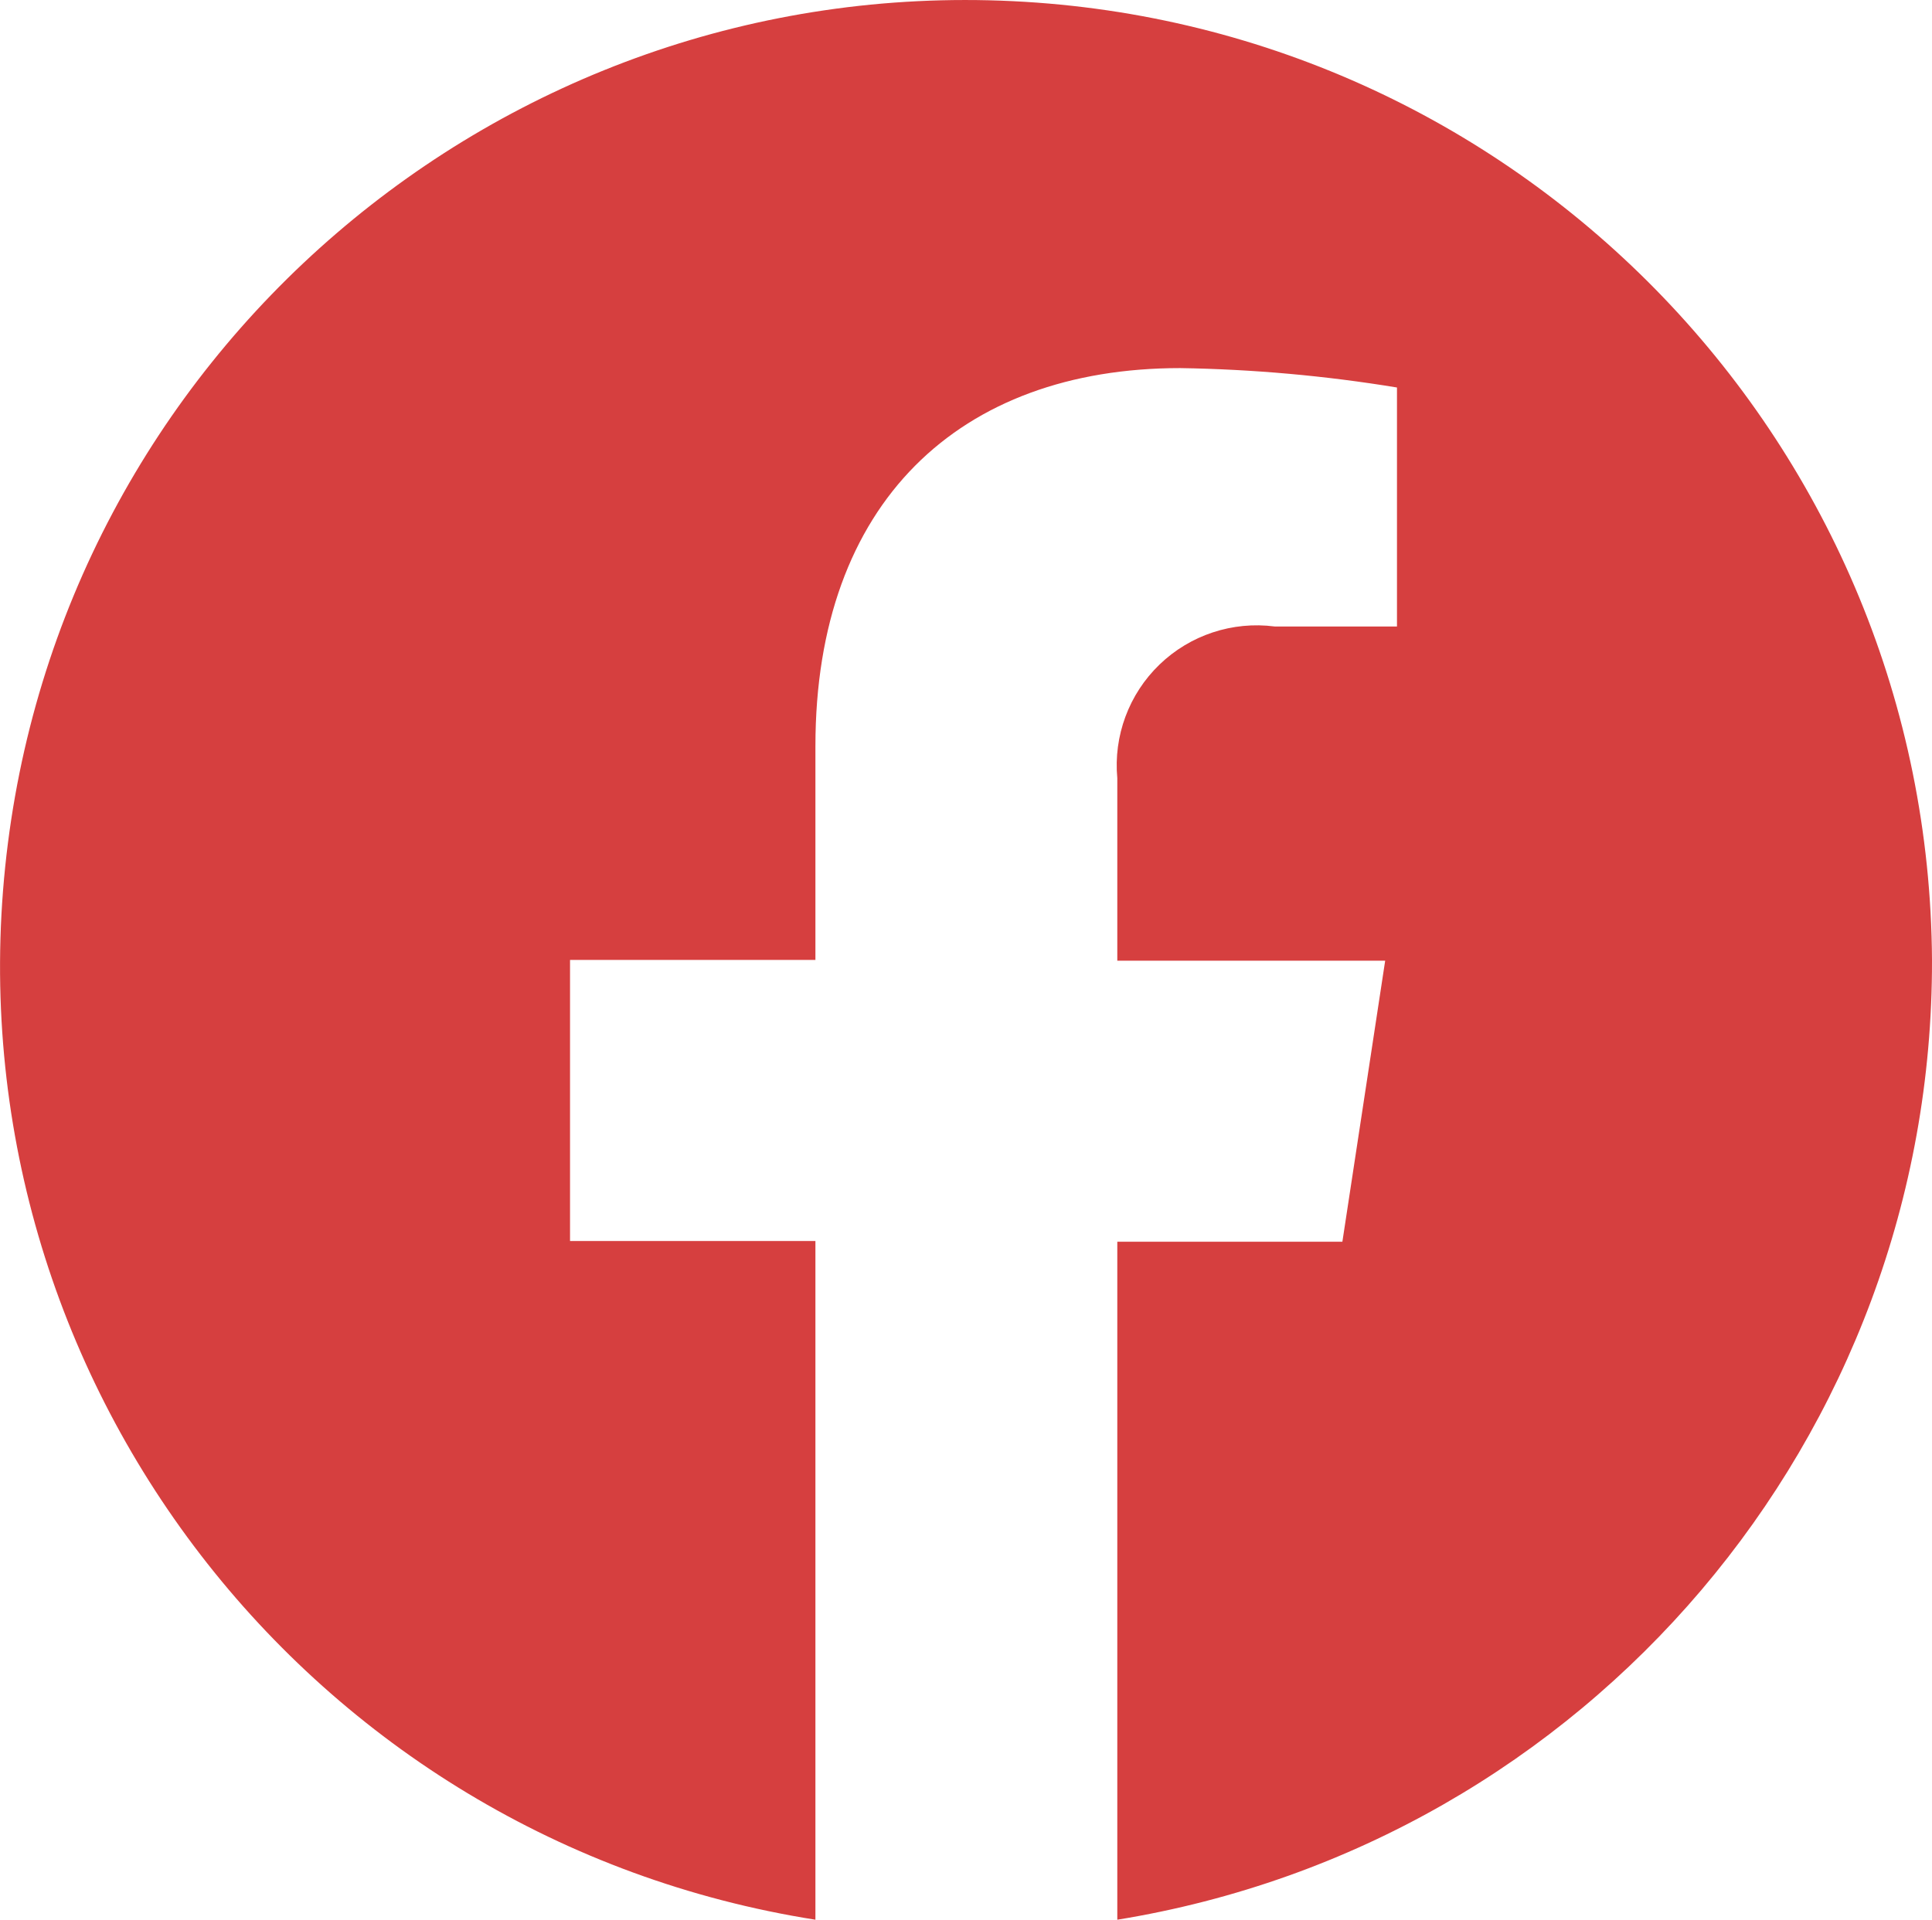
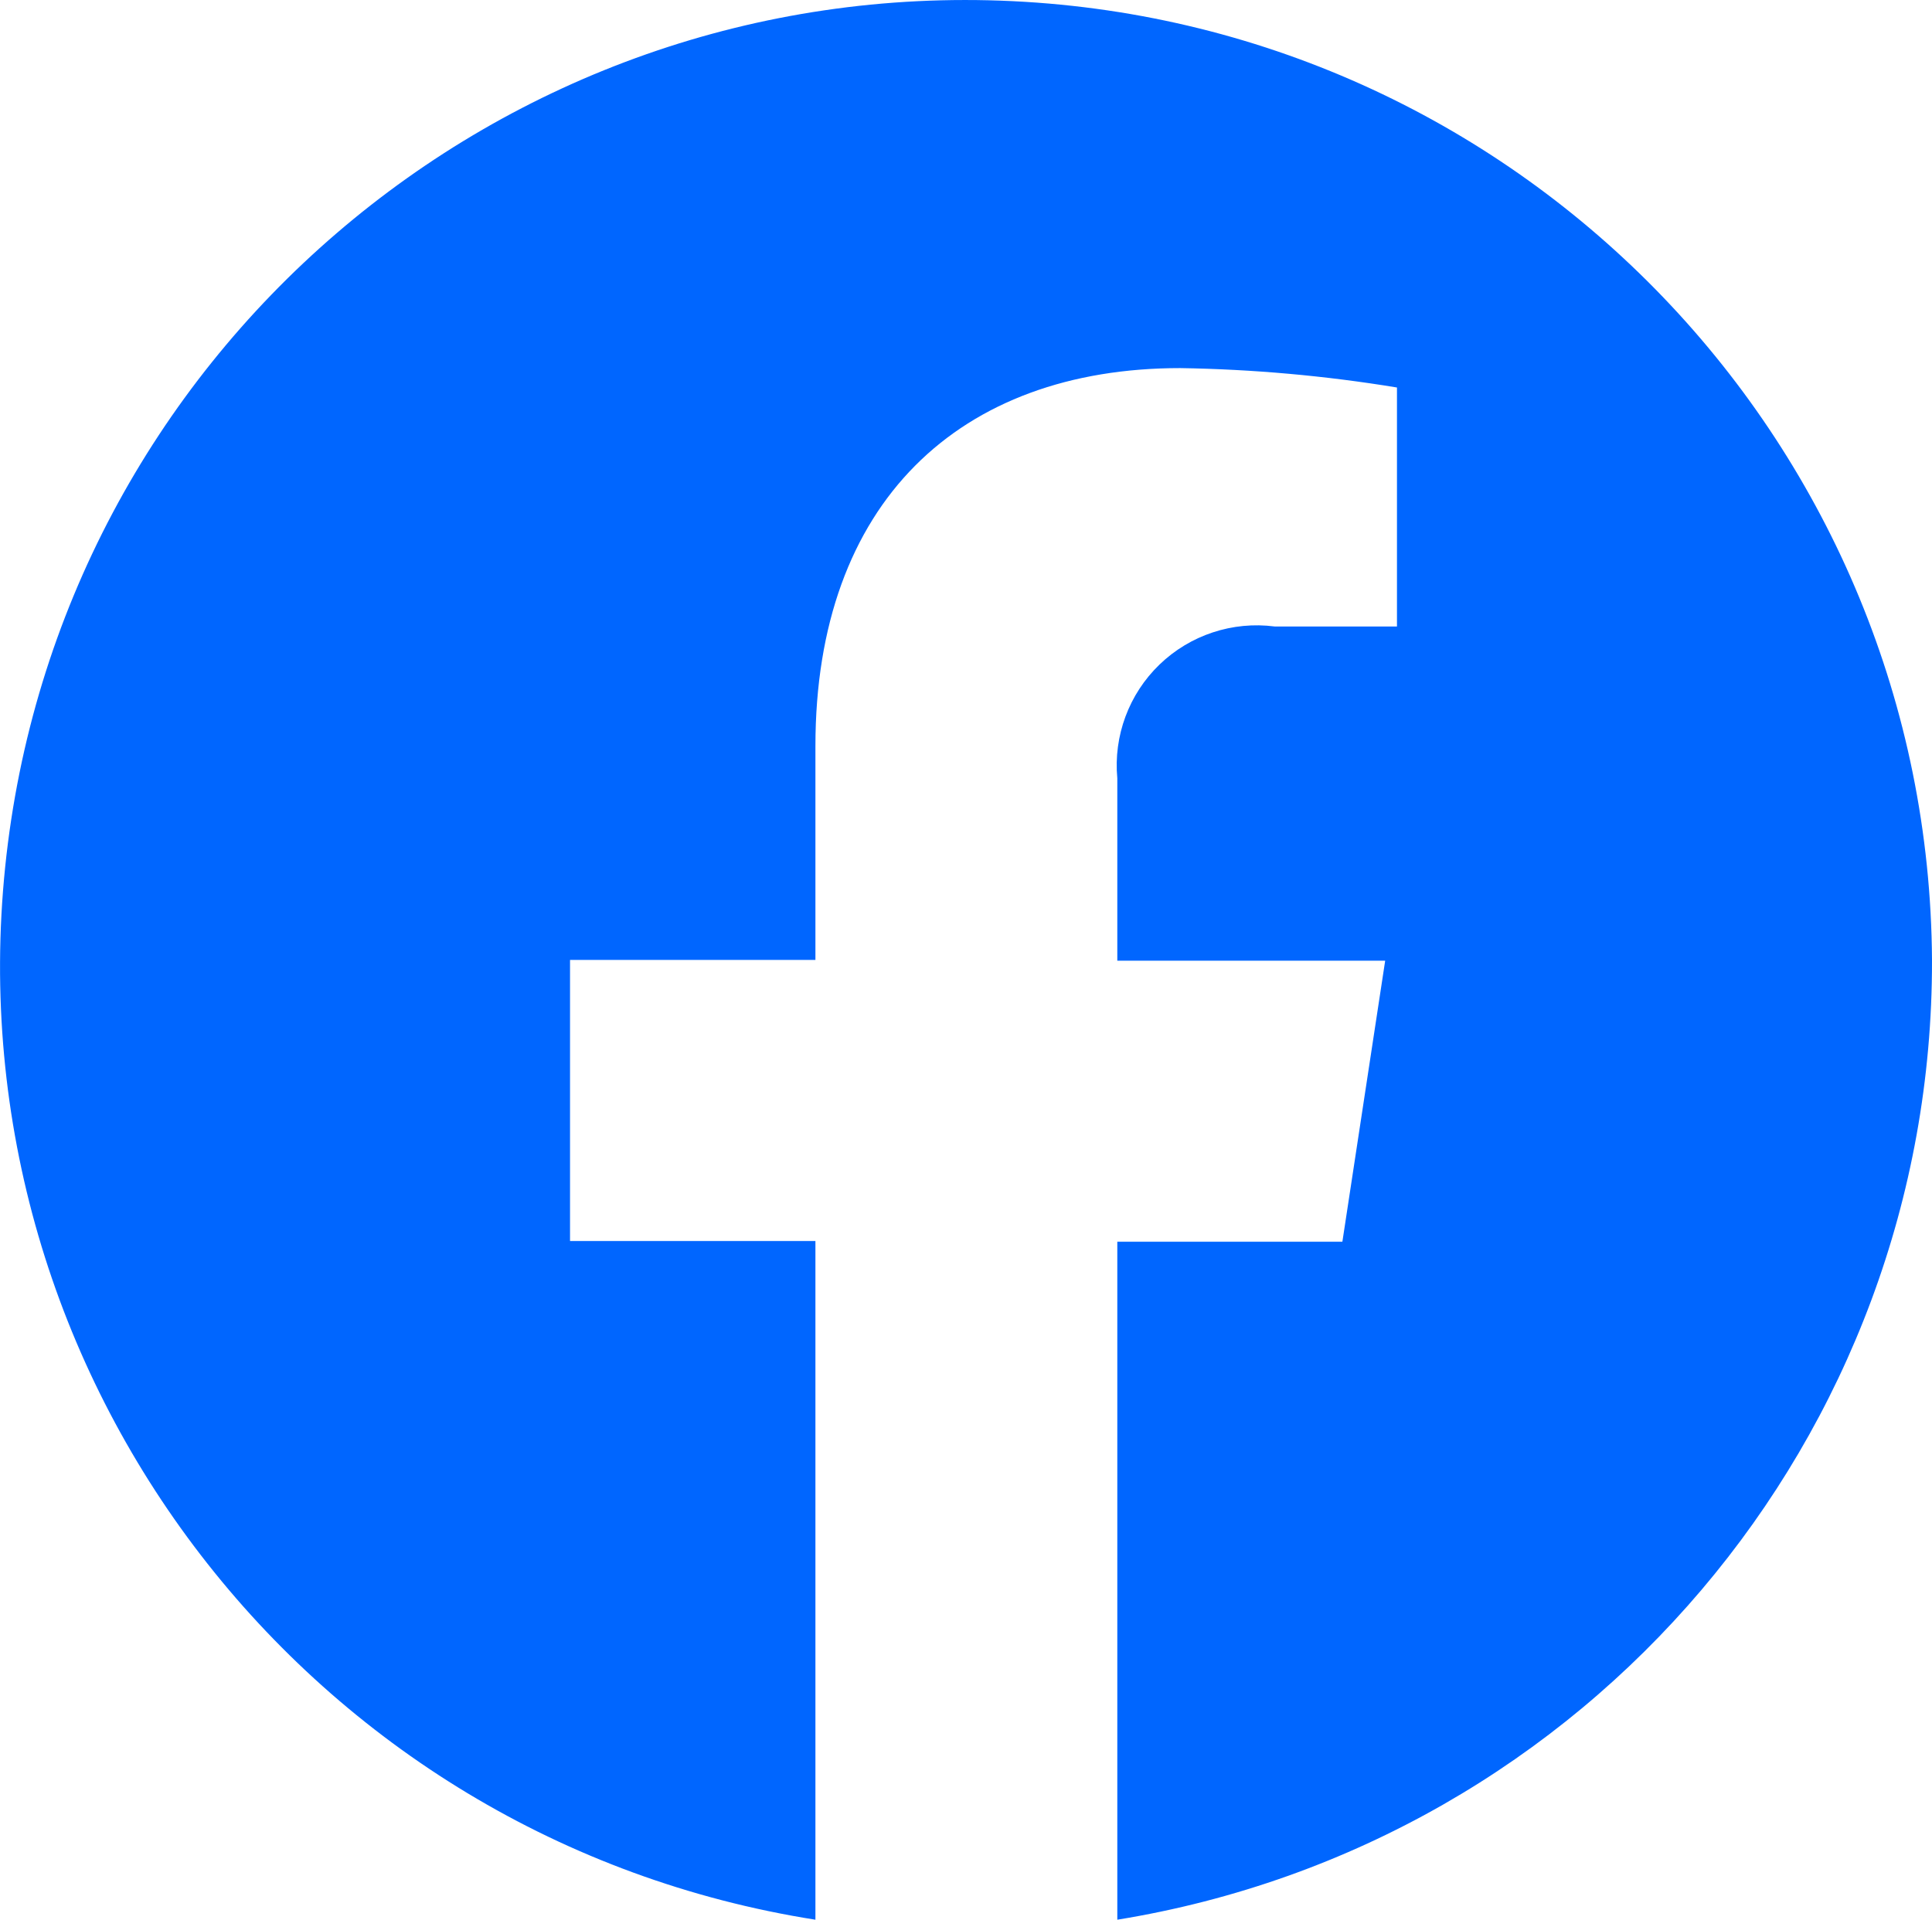
<svg xmlns="http://www.w3.org/2000/svg" width="21.305" height="21.174" viewBox="0 0 21.305 21.174">
-   <path id="facebook" d="M29.3,18.717A10.652,10.652,0,1,0,16.987,29.3V21.814H14.281v-3.1h2.706V16.355c0-2.686,1.589-4.169,4.023-4.169a16.3,16.3,0,0,1,2.39.214v2.636H22.052a1.544,1.544,0,0,0-1.736,1.674v2.012H23.27l-.472,3.1H20.316V29.3A10.7,10.7,0,0,0,29.3,18.717Z" transform="translate(-7.995 -8.126)" fill="#d63f3f" />
+   <path id="facebook2" d="M29.3,18.717A10.652,10.652,0,1,0,16.987,29.3V21.814H14.281v-3.1h2.706V16.355c0-2.686,1.589-4.169,4.023-4.169a16.3,16.3,0,0,1,2.39.214v2.636H22.052a1.544,1.544,0,0,0-1.736,1.674v2.012H23.27l-.472,3.1H20.316V29.3A10.7,10.7,0,0,0,29.3,18.717Z" transform="translate(-7.995 -8.126)" fill="#06f" />
</svg>
